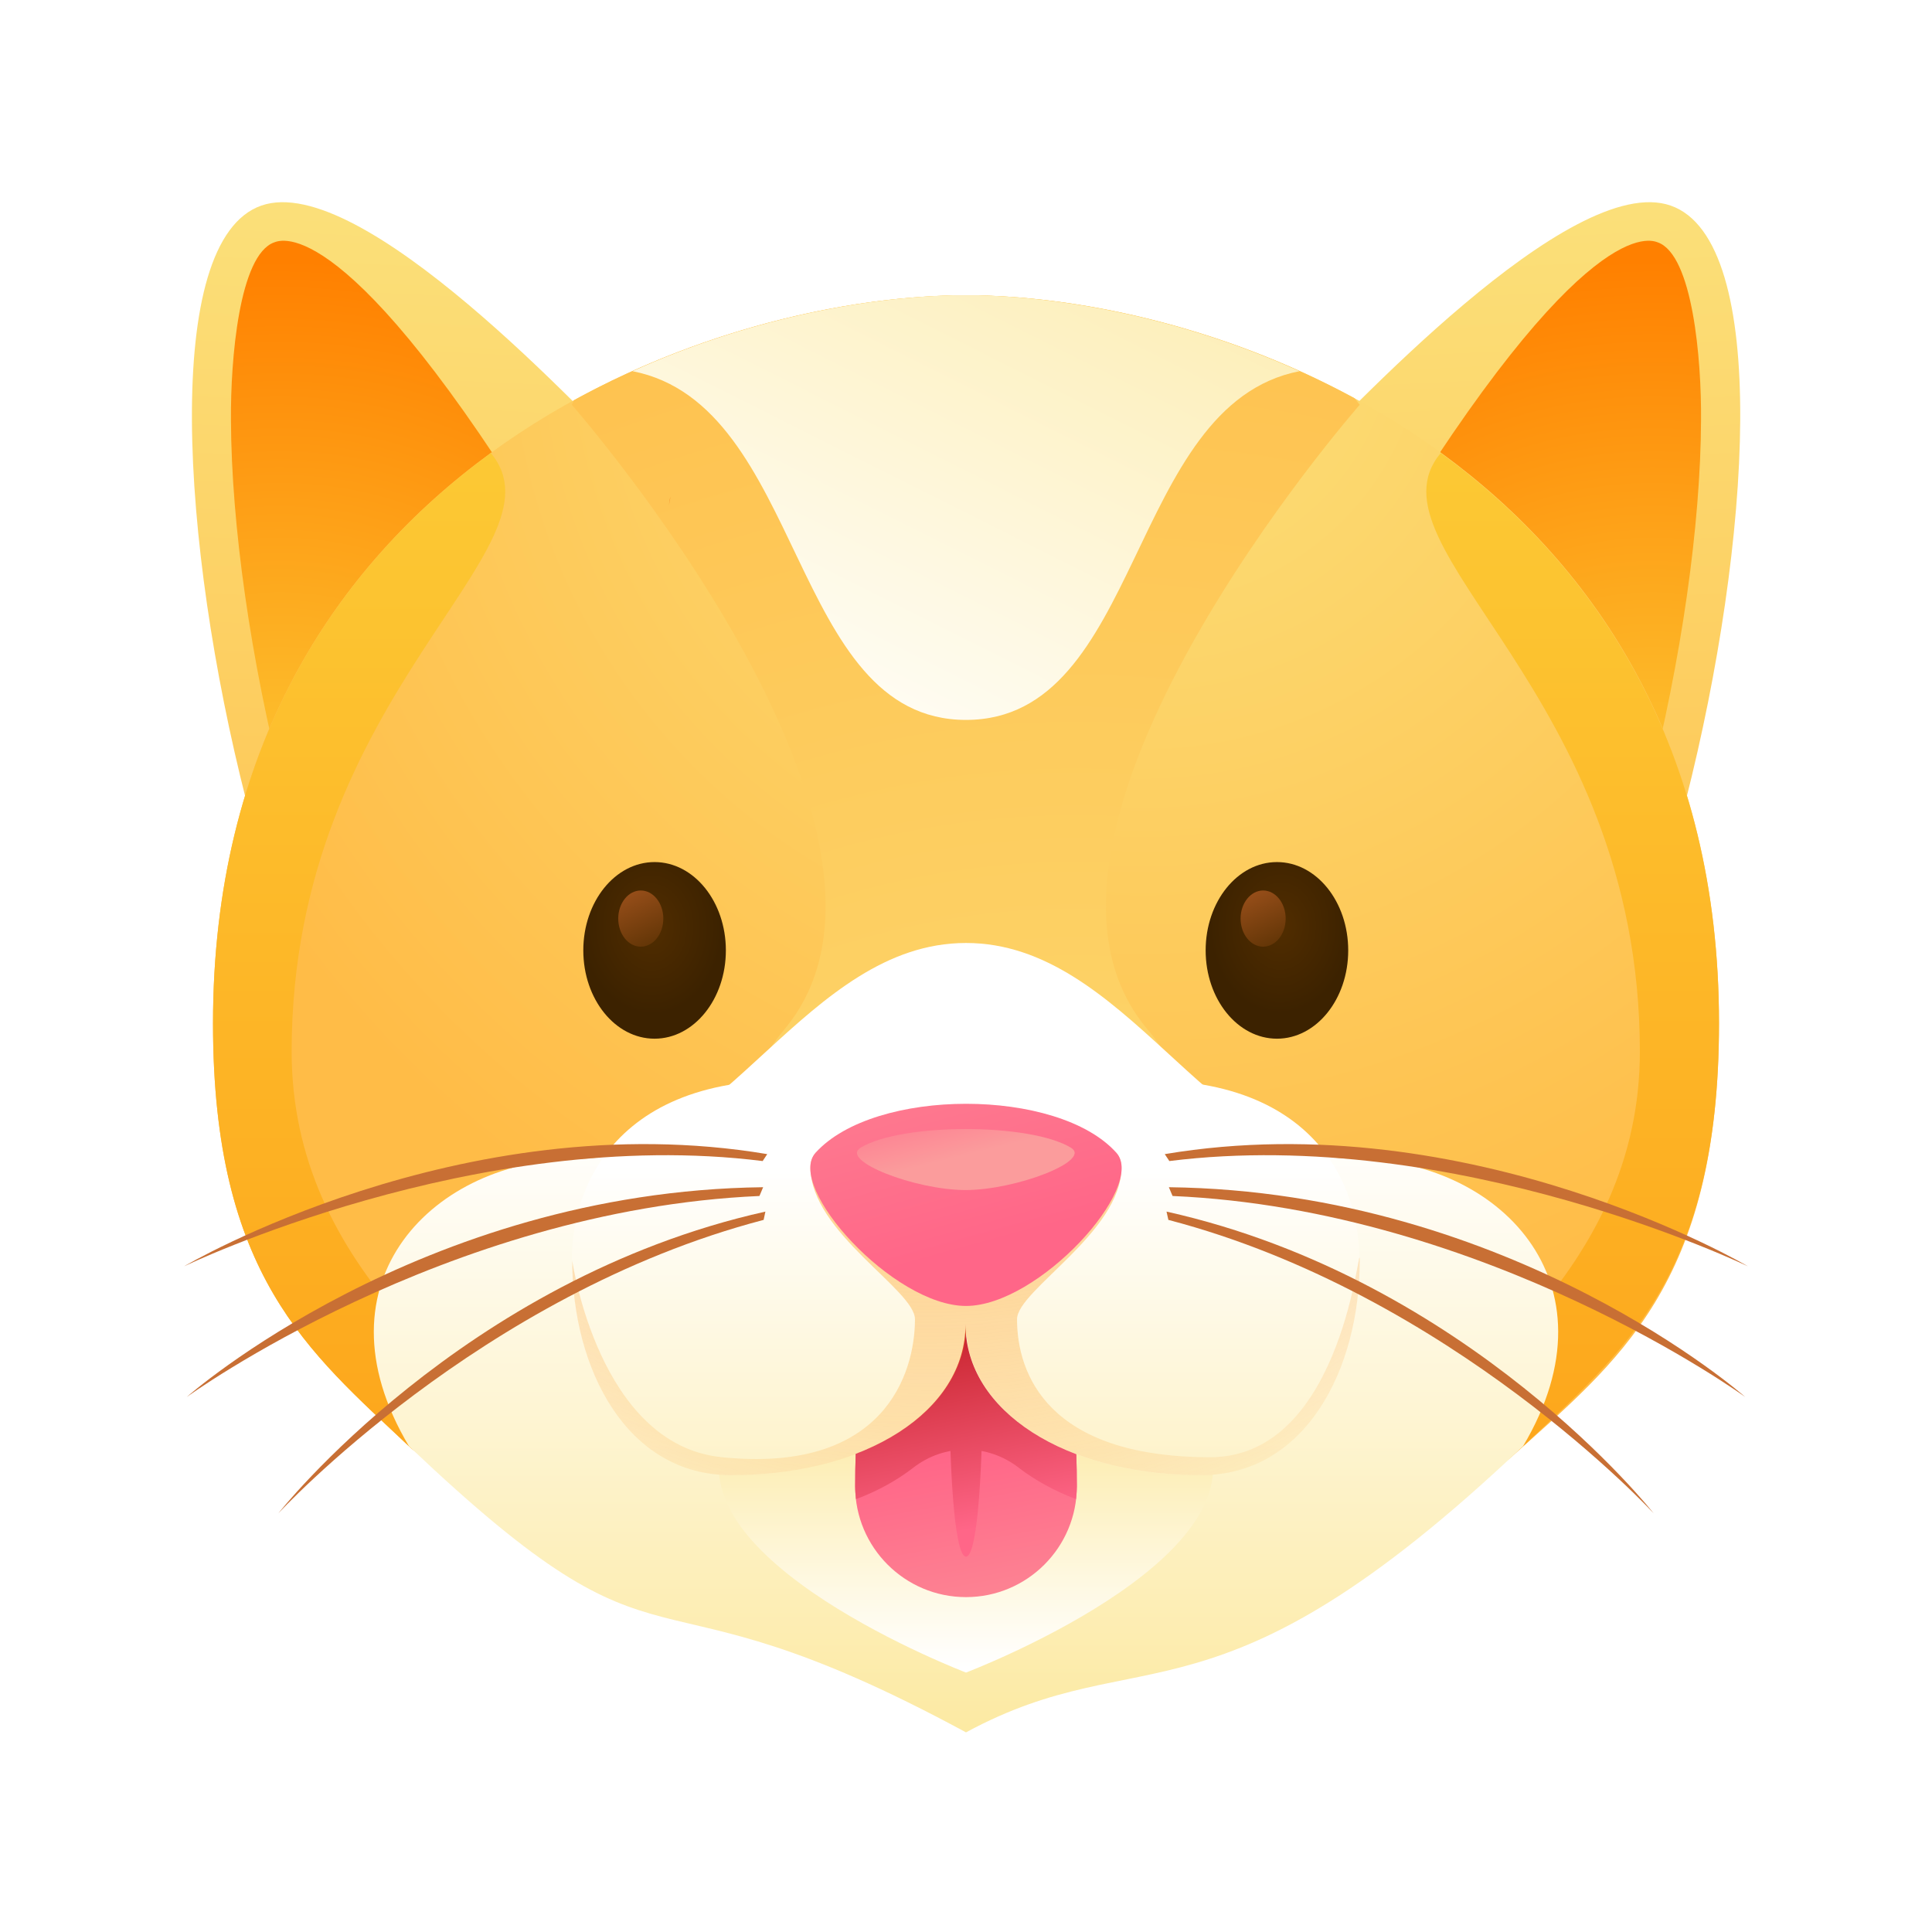
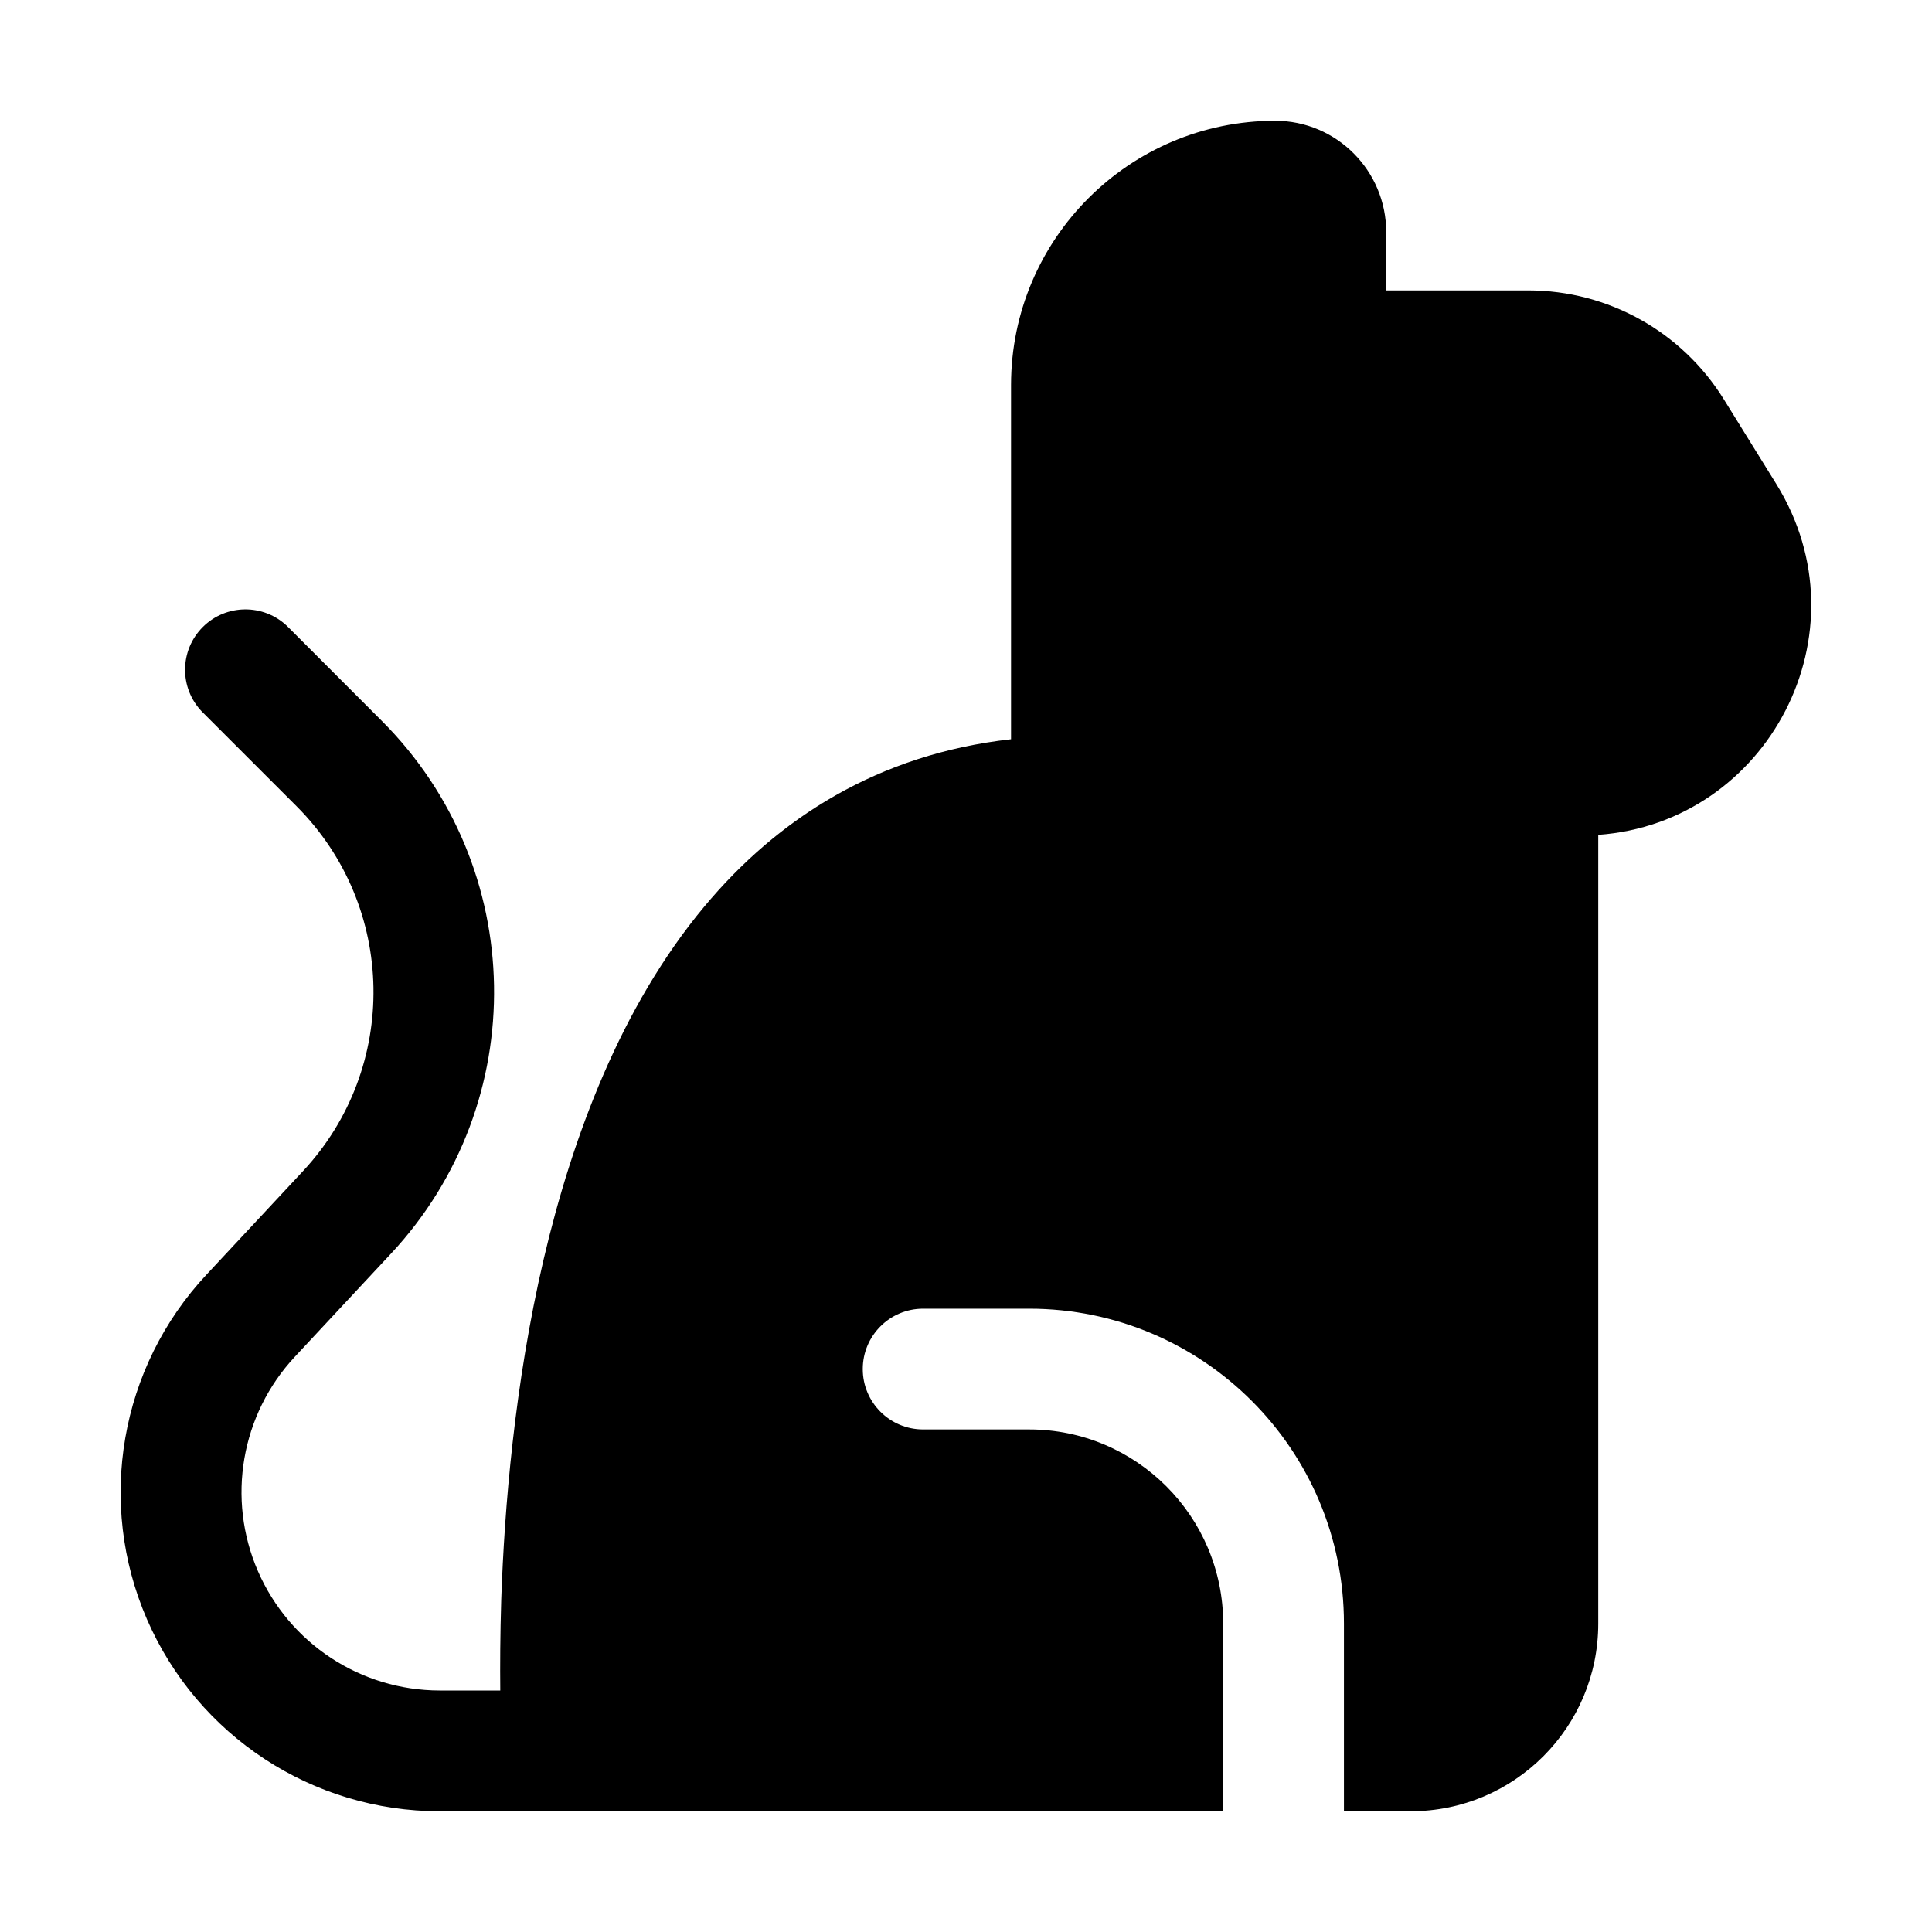
- <svg xmlns="http://www.w3.org/2000/svg" width="800px" height="800px" viewBox="0 0 24 24" fill="none">
-   <path d="M3.057 9.937C2.251 6.777 2.006 2.988 3.246 2.554C4.486 2.12 7.28 5.16 7.96 5.84" fill="url(#paint0_linear)" />
-   <path d="M6.823 6.737C4.309 2.611 3.486 2.983 3.406 3.011C2.971 3.166 2.863 4.468 2.869 5.217C2.874 6.526 3.114 8.2 3.526 9.817" fill="url(#paint1_radial)" />
-   <path d="M20.943 9.937C21.748 6.771 22 2.988 20.754 2.554C19.514 2.12 16.72 5.16 16.04 5.84" fill="url(#paint2_linear)" />
-   <path d="M17.177 6.737C19.691 2.611 20.514 2.983 20.594 3.011C21.028 3.166 21.137 4.468 21.131 5.217C21.126 6.526 20.886 8.2 20.474 9.817" fill="url(#paint3_radial)" />
-   <path d="M18.771 18.103C20.091 16.914 21.354 15.966 21.354 12.709C21.354 5.891 15.291 3.668 12 3.668C8.709 3.668 2.646 5.891 2.646 12.714C2.646 15.846 3.834 16.788 5.08 17.966C6.429 19.246 17.451 19.291 18.771 18.103Z" fill="url(#paint4_radial)" />
-   <path d="M7.131 4.971L7.103 5.028C7.103 5.028 11.777 10.36 9.743 12.789C7.714 15.217 12 17.709 12 17.709C12 17.709 16.286 15.211 14.251 12.783C12.217 10.36 16.891 5.028 16.891 5.028L16.828 4.948C15.16 4.04 13.348 3.668 12 3.668C10.64 3.668 8.817 4.046 7.131 4.971Z" fill="url(#paint5_radial)" />
-   <path d="M3.623 13.063C3.623 8.583 7.091 6.817 6.097 5.628C4.171 7.034 2.646 9.297 2.646 12.714C2.646 15.846 3.834 16.788 5.08 17.966C5.434 18.297 6.446 18.548 7.771 18.714C5.851 17.337 3.623 15.731 3.623 13.063Z" fill="url(#paint6_linear)" />
-   <path d="M8.326 6.171C8.32 6.205 8.314 6.245 8.309 6.279C8.32 6.234 8.326 6.194 8.326 6.171Z" fill="url(#paint7_radial)" />
-   <path d="M20.371 13.063C20.371 8.583 16.903 6.817 17.897 5.628C19.828 7.034 21.354 9.297 21.354 12.714C21.354 15.846 20.166 16.788 18.92 17.966C18.566 18.297 17.554 18.548 16.229 18.714C18.148 17.337 20.371 15.731 20.371 13.063Z" fill="url(#paint8_linear)" />
-   <path d="M16.805 14.394C15.023 14.394 13.977 11.714 12 11.714C10.023 11.714 8.983 14.394 7.194 14.394C5.411 14.394 3.857 15.908 5.08 17.965C8.44 21.154 7.811 19.251 12 21.52C14.217 20.32 15.068 21.617 18.92 17.965C20.143 15.908 18.588 14.394 16.805 14.394Z" fill="url(#paint9_linear)" />
-   <path d="M14.983 17.846L12 16.451L9.017 17.846C8.326 19.377 12 20.777 12 20.777C12 20.777 15.674 19.383 14.983 17.846Z" fill="url(#paint10_linear)" />
-   <path d="M13.377 18.463C13.377 19.223 12.76 19.84 12 19.84C11.24 19.84 10.623 19.223 10.623 18.463C10.623 16.205 11.24 15.297 12 15.297C12.76 15.297 13.377 16.211 13.377 18.463Z" fill="url(#paint11_linear)" />
-   <path d="M13.377 18.463C13.377 16.211 12.76 15.297 12 15.297C11.24 15.297 10.623 16.2 10.623 18.463C10.623 18.52 10.629 18.571 10.634 18.623C10.909 18.52 11.143 18.388 11.343 18.234C11.731 17.931 12.268 17.931 12.657 18.234C12.857 18.388 13.097 18.52 13.366 18.623C13.371 18.571 13.377 18.514 13.377 18.463Z" fill="url(#paint12_linear)" />
-   <path d="M11.789 16.868C11.789 16.274 11.886 15.794 12 15.794C12.114 15.794 12.211 16.274 12.211 16.868C12.211 18.634 12.114 19.337 12 19.337C11.886 19.337 11.789 18.628 11.789 16.868Z" fill="url(#paint13_linear)" />
-   <path d="M13.274 13.497H10.72C7.903 13.063 7.103 14.531 7.103 15.657C7.103 17.011 7.783 18.326 9.074 18.326C10.76 18.326 11.994 17.526 11.994 16.451C11.994 17.526 13.229 18.326 14.914 18.326C16.211 18.326 16.886 17.011 16.886 15.657C16.891 14.525 16.097 13.057 13.274 13.497Z" fill="url(#paint14_linear)" />
-   <path d="M15.863 12.903C16.352 12.903 16.748 12.412 16.748 11.806C16.748 11.2 16.352 10.709 15.863 10.709C15.374 10.709 14.977 11.2 14.977 11.806C14.977 12.412 15.374 12.903 15.863 12.903Z" fill="url(#paint15_radial)" />
-   <path d="M8.131 12.903C8.62 12.903 9.017 12.412 9.017 11.806C9.017 11.2 8.62 10.709 8.131 10.709C7.642 10.709 7.246 11.2 7.246 11.806C7.246 12.412 7.642 12.903 8.131 12.903Z" fill="url(#paint16_radial)" />
-   <path d="M15.691 11.76C15.846 11.76 15.971 11.604 15.971 11.411C15.971 11.219 15.846 11.062 15.691 11.062C15.537 11.062 15.411 11.219 15.411 11.411C15.411 11.604 15.537 11.76 15.691 11.76Z" fill="url(#paint17_linear)" />
-   <path d="M7.96 11.76C8.115 11.76 8.24 11.604 8.24 11.411C8.24 11.219 8.115 11.062 7.96 11.062C7.805 11.062 7.68 11.219 7.68 11.411C7.68 11.604 7.805 11.76 7.96 11.76Z" fill="url(#paint18_linear)" />
-   <path d="M15.034 18.102C13.011 18.102 12.634 17.062 12.634 16.388C12.634 16.028 13.931 15.308 13.931 14.502C13.931 13.874 12.257 14.268 12 15.748C11.743 14.262 10.068 13.874 10.068 14.502C10.068 15.308 11.366 16.022 11.366 16.388C11.366 17.068 10.977 18.308 8.966 18.102C7.434 17.948 7.108 15.657 7.108 15.657C7.108 17.011 7.788 18.325 9.08 18.325C10.611 18.325 11.765 17.668 11.971 16.742C11.983 16.685 11.994 16.628 12 16.565C12.011 16.622 12.017 16.68 12.028 16.742C12.228 17.668 13.388 18.325 14.92 18.325C16.217 18.325 16.891 17.011 16.891 15.657C16.891 15.268 16.714 18.102 15.034 18.102Z" fill="url(#paint19_radial)" />
-   <path d="M13.868 14.32C13.143 13.509 10.863 13.509 10.131 14.32C9.754 14.743 11.097 16.223 12 16.223C12.903 16.223 14.246 14.743 13.868 14.32Z" fill="url(#paint20_linear)" />
-   <path d="M13.303 14.257C12.794 13.948 11.2 13.948 10.691 14.257C10.428 14.417 11.366 14.783 11.994 14.783C12.623 14.783 13.571 14.417 13.303 14.257Z" fill="url(#paint21_linear)" />
-   <path d="M14.566 14.857C18.48 15.028 21.68 17.354 21.68 17.354C21.68 17.354 18.794 14.8 14.52 14.748L14.566 14.857Z" fill="url(#paint22_linear)" />
-   <path d="M14.514 15.154C18.034 16.074 20.543 18.8 20.543 18.8C20.543 18.8 18.257 15.891 14.491 15.051L14.514 15.154Z" fill="url(#paint23_linear)" />
-   <path d="M14.526 14.423C18.086 13.977 21.714 15.731 21.714 15.731C21.714 15.731 18.274 13.697 14.469 14.337L14.526 14.423Z" fill="url(#paint24_linear)" />
-   <path d="M9.434 14.857C5.52 15.028 2.32 17.354 2.32 17.354C2.32 17.354 5.206 14.8 9.48 14.748L9.434 14.857Z" fill="url(#paint25_linear)" />
-   <path d="M9.486 15.154C5.966 16.074 3.457 18.8 3.457 18.8C3.457 18.8 5.743 15.891 9.508 15.051L9.486 15.154Z" fill="url(#paint26_linear)" />
-   <path d="M9.474 14.423C5.914 13.977 2.286 15.731 2.286 15.731C2.286 15.731 5.726 13.697 9.531 14.337L9.474 14.423Z" fill="url(#paint27_linear)" />
-   <path d="M7.857 4.611C10 5.028 9.806 8.943 12 8.943C14.194 8.943 14.005 5.028 16.143 4.611C14.743 3.977 13.297 3.697 12.154 3.668C12.103 3.668 12.046 3.668 11.994 3.668C11.943 3.668 11.891 3.668 11.834 3.668C10.697 3.697 9.257 3.977 7.857 4.611Z" fill="url(#paint28_linear)" />
-   <defs>
-     <linearGradient id="paint0_linear" x1="5.314" y1="2.395" x2="4.719" y2="14.964" gradientUnits="userSpaceOnUse">
-       <stop stop-color="#FBDF79" />
-       <stop offset="0.004" stop-color="#FBE07A" />
-       <stop offset="1" stop-color="#FFBC47" />
-     </linearGradient>
-     <radialGradient id="paint1_radial" cx="0" cy="0" r="1" gradientUnits="userSpaceOnUse" gradientTransform="translate(3.47691 10.8038) scale(7.57317)">
-       <stop stop-color="#FCCE38" />
-       <stop offset="1" stop-color="#FF8000" />
-     </radialGradient>
-     <linearGradient id="paint2_linear" x1="18.686" y1="2.395" x2="19.281" y2="14.964" gradientUnits="userSpaceOnUse">
-       <stop stop-color="#FBDF79" />
-       <stop offset="0.004" stop-color="#FBE07A" />
-       <stop offset="1" stop-color="#FFBC47" />
-     </linearGradient>
-     <radialGradient id="paint3_radial" cx="0" cy="0" r="1" gradientUnits="userSpaceOnUse" gradientTransform="translate(20.5264 10.8038) rotate(180) scale(7.57316)">
-       <stop stop-color="#FCCE38" />
-       <stop offset="1" stop-color="#FF8000" />
-     </radialGradient>
-     <radialGradient id="paint4_radial" cx="0" cy="0" r="1" gradientUnits="userSpaceOnUse" gradientTransform="translate(14.186 4.03628) scale(13.0416)">
-       <stop stop-color="#FBDF79" />
-       <stop offset="0.004" stop-color="#FBE07A" />
-       <stop offset="1" stop-color="#FFBC47" />
-     </radialGradient>
-     <radialGradient id="paint5_radial" cx="0" cy="0" r="1" gradientUnits="userSpaceOnUse" gradientTransform="translate(13.3678 20.9427) scale(20.9693)">
-       <stop stop-color="#FBDF79" />
-       <stop offset="0.004" stop-color="#FBE07A" />
-       <stop offset="1" stop-color="#FFBC47" />
-     </radialGradient>
-     <linearGradient id="paint6_linear" x1="5.21" y1="3.739" x2="5.21" y2="32.2" gradientUnits="userSpaceOnUse">
-       <stop stop-color="#FCCE38" />
-       <stop offset="1" stop-color="#FF8000" />
-     </linearGradient>
-     <radialGradient id="paint7_radial" cx="0" cy="0" r="1" gradientUnits="userSpaceOnUse" gradientTransform="translate(5.92367 -2.37241) rotate(105.816) scale(13.2747 28.0346)">
-       <stop stop-color="#E74A3A" />
-       <stop offset="1" stop-color="#FF9D00" />
-     </radialGradient>
-     <linearGradient id="paint8_linear" x1="18.79" y1="3.739" x2="18.79" y2="32.2" gradientUnits="userSpaceOnUse">
-       <stop stop-color="#FCCE38" />
-       <stop offset="1" stop-color="#FF8000" />
-     </linearGradient>
-     <linearGradient id="paint9_linear" x1="11.999" y1="24.802" x2="11.999" y2="13.966" gradientUnits="userSpaceOnUse">
-       <stop stop-color="#FBE07A" />
-       <stop offset="1" stop-color="white" />
-     </linearGradient>
-     <linearGradient id="paint10_linear" x1="12" y1="15.961" x2="12" y2="20.713" gradientUnits="userSpaceOnUse">
-       <stop stop-color="#FBE07A" />
-       <stop offset="1" stop-color="white" />
-     </linearGradient>
-     <linearGradient id="paint11_linear" x1="11.989" y1="18.04" x2="12.605" y2="21.409" gradientUnits="userSpaceOnUse">
-       <stop stop-color="#FF6688" />
-       <stop offset="1" stop-color="#FB9C9C" />
-     </linearGradient>
-     <linearGradient id="paint12_linear" x1="12.184" y1="18.977" x2="11.513" y2="15.635" gradientUnits="userSpaceOnUse">
-       <stop stop-color="#FF6688" />
-       <stop offset="1" stop-color="#B30B0B" />
-     </linearGradient>
-     <linearGradient id="paint13_linear" x1="12.293" y1="18.954" x2="11.622" y2="15.613" gradientUnits="userSpaceOnUse">
-       <stop stop-color="#FF6688" />
-       <stop offset="1" stop-color="#B30B0B" />
-     </linearGradient>
-     <linearGradient id="paint14_linear" x1="12" y1="23.868" x2="12" y2="14.477" gradientUnits="userSpaceOnUse">
-       <stop stop-color="#FBE07A" />
-       <stop offset="1" stop-color="white" />
-     </linearGradient>
-     <radialGradient id="paint15_radial" cx="0" cy="0" r="1" gradientUnits="userSpaceOnUse" gradientTransform="translate(15.9069 11.5053) rotate(91.4444) scale(1.08261 0.878483)">
-       <stop stop-color="#512D00" />
-       <stop offset="1" stop-color="#3C2200" />
-     </radialGradient>
-     <radialGradient id="paint16_radial" cx="0" cy="0" r="1" gradientUnits="userSpaceOnUse" gradientTransform="translate(8.09247 11.5162) rotate(88.5556) scale(1.08261 0.878483)">
-       <stop stop-color="#512D00" />
-       <stop offset="1" stop-color="#3C2200" />
-     </radialGradient>
-     <linearGradient id="paint17_linear" x1="15.47" y1="10.931" x2="15.942" y2="11.958" gradientUnits="userSpaceOnUse">
-       <stop stop-color="#A3541E" />
-       <stop offset="1" stop-color="#512D00" />
-     </linearGradient>
-     <linearGradient id="paint18_linear" x1="7.738" y1="10.931" x2="8.211" y2="11.958" gradientUnits="userSpaceOnUse">
-       <stop stop-color="#A3541E" />
-       <stop offset="1" stop-color="#512D00" />
-     </linearGradient>
-     <radialGradient id="paint19_radial" cx="0" cy="0" r="1" gradientUnits="userSpaceOnUse" gradientTransform="translate(11.5333 9.14256) scale(10.7257)">
-       <stop stop-color="#FCCE38" />
-       <stop offset="1" stop-color="#FF8000" stop-opacity="0" />
-     </radialGradient>
-     <linearGradient id="paint20_linear" x1="12.259" y1="15.462" x2="10.734" y2="9.922" gradientUnits="userSpaceOnUse">
-       <stop stop-color="#FF6688" />
-       <stop offset="1" stop-color="#FB9C9C" />
-     </linearGradient>
-     <linearGradient id="paint21_linear" x1="11.726" y1="13.203" x2="12.007" y2="14.35" gradientUnits="userSpaceOnUse">
-       <stop stop-color="#FF6688" />
-       <stop offset="1" stop-color="#FB9C9C" />
-     </linearGradient>
-     <linearGradient id="paint22_linear" x1="7.276" y1="27.91" x2="14.442" y2="20.25" gradientUnits="userSpaceOnUse">
-       <stop stop-color="#FCCE38" />
-       <stop offset="1" stop-color="#C86F34" />
-     </linearGradient>
-     <linearGradient id="paint23_linear" x1="5.53" y1="25.522" x2="13.116" y2="20.078" gradientUnits="userSpaceOnUse">
-       <stop stop-color="#FCCE38" />
-       <stop offset="1" stop-color="#C86F34" />
-     </linearGradient>
-     <linearGradient id="paint24_linear" x1="10.537" y1="27.022" x2="15.514" y2="19.122" gradientUnits="userSpaceOnUse">
-       <stop stop-color="#FCCE38" />
-       <stop offset="1" stop-color="#C86F34" />
-     </linearGradient>
-     <linearGradient id="paint25_linear" x1="16.722" y1="27.91" x2="9.556" y2="20.25" gradientUnits="userSpaceOnUse">
-       <stop stop-color="#FCCE38" />
-       <stop offset="1" stop-color="#C86F34" />
-     </linearGradient>
-     <linearGradient id="paint26_linear" x1="18.467" y1="25.528" x2="10.882" y2="20.083" gradientUnits="userSpaceOnUse">
-       <stop stop-color="#FCCE38" />
-       <stop offset="1" stop-color="#C86F34" />
-     </linearGradient>
-     <linearGradient id="paint27_linear" x1="13.461" y1="27.02" x2="8.484" y2="19.12" gradientUnits="userSpaceOnUse">
-       <stop stop-color="#FCCE38" />
-       <stop offset="1" stop-color="#C86F34" />
-     </linearGradient>
-     <linearGradient id="paint28_linear" x1="16.011" y1="-3.382" x2="9.512" y2="9.567" gradientUnits="userSpaceOnUse">
-       <stop stop-color="#FBE07A" />
-       <stop offset="1" stop-color="white" />
-     </linearGradient>
-   </defs>
+ <svg xmlns="http://www.w3.org/2000/svg" width="32" height="32" viewBox="0 0 16 16">
+   <path fill="currentColor" d="M4.66 15H3.641a2.641 2.641 0 0 1-1.93-4.445l.797-.855a2.176 2.176 0 0 0-.052-3.023l-.783-.783a.5.5 0 0 1 .707-.707l.782.783a3.176 3.176 0 0 1 .076 4.412l-.797.855A1.643 1.643 0 0 0 3.64 14h.503c-.002-.204-.001-.46.008-.752c.026-.76.11-1.783.35-2.814c.24-1.025.642-2.098 1.33-2.924c.613-.736 1.446-1.265 2.542-1.388V3.186A2.189 2.189 0 0 1 10.56 1c.508 0 .92.413.92.922v.483h1.177c.66 0 1.271.341 1.619.902l.435.702c.761 1.229-.068 2.804-1.475 2.905v6.532c0 .858-.695 1.554-1.553 1.554h-.553v-1.554a2.607 2.607 0 0 0-2.607-2.608h-.878a.5.5 0 0 0 0 1h.878c.887 0 1.607.72 1.607 1.608V15H4.66Z" />
</svg>
